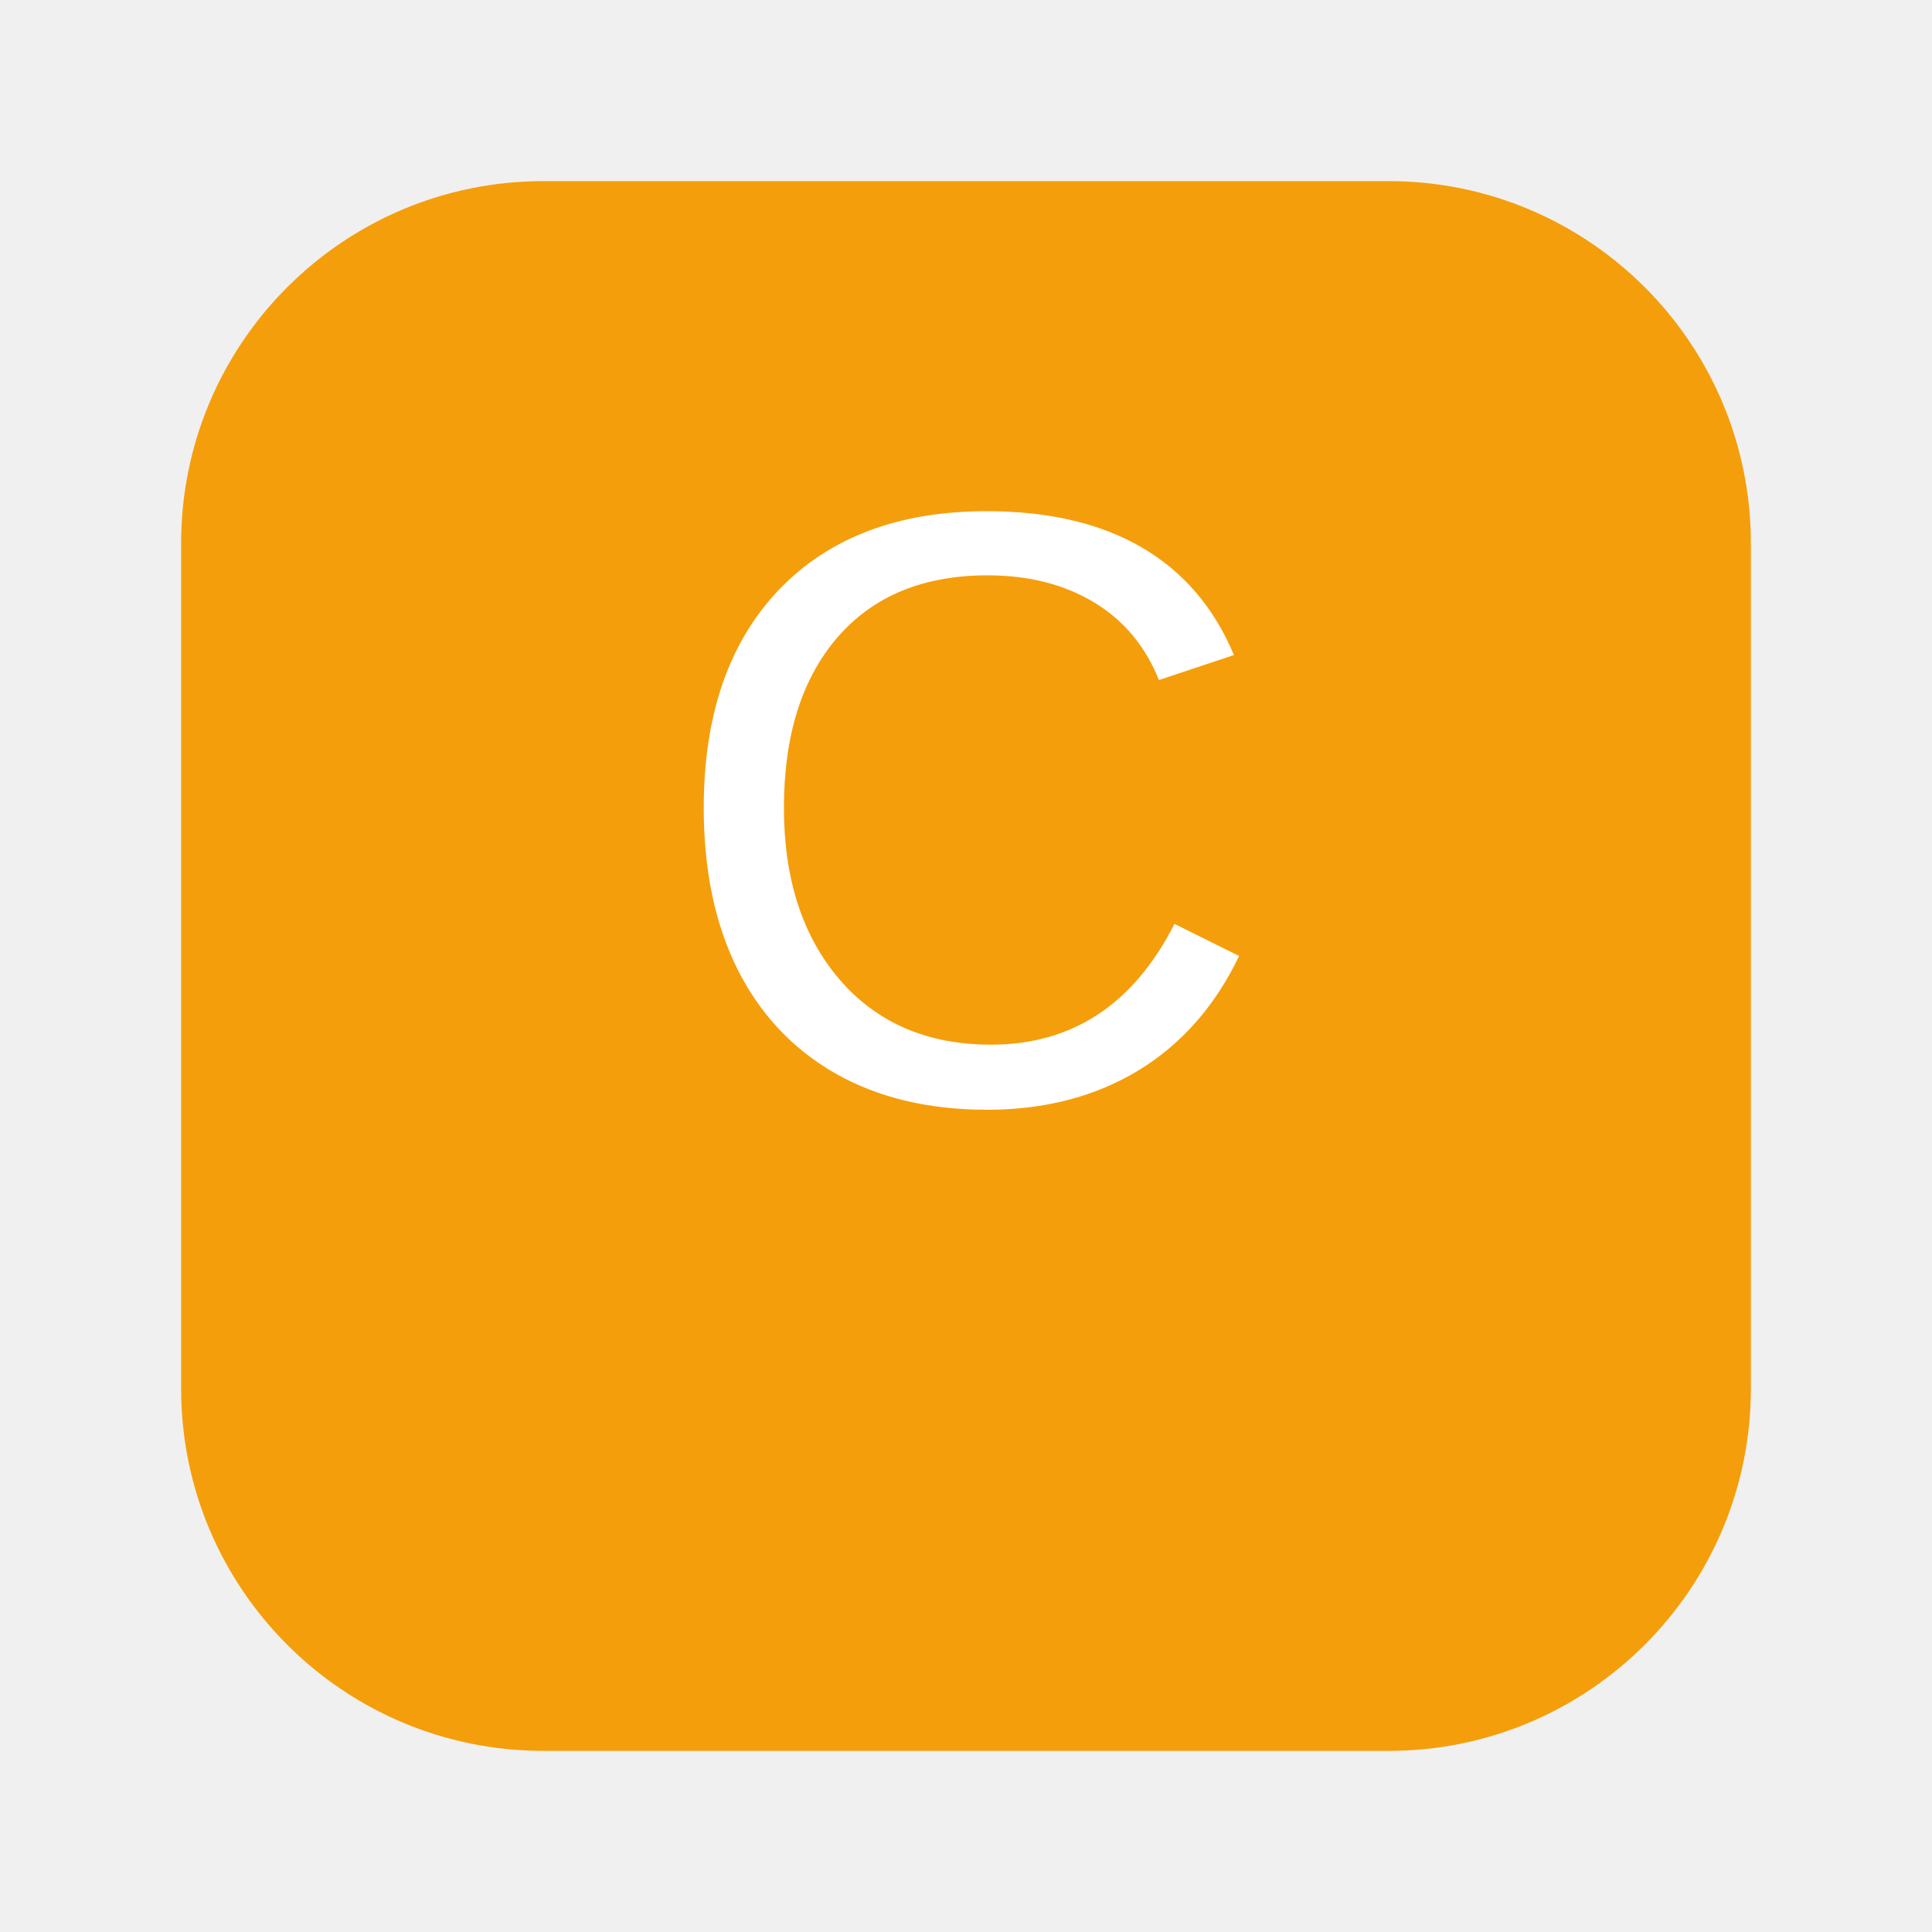
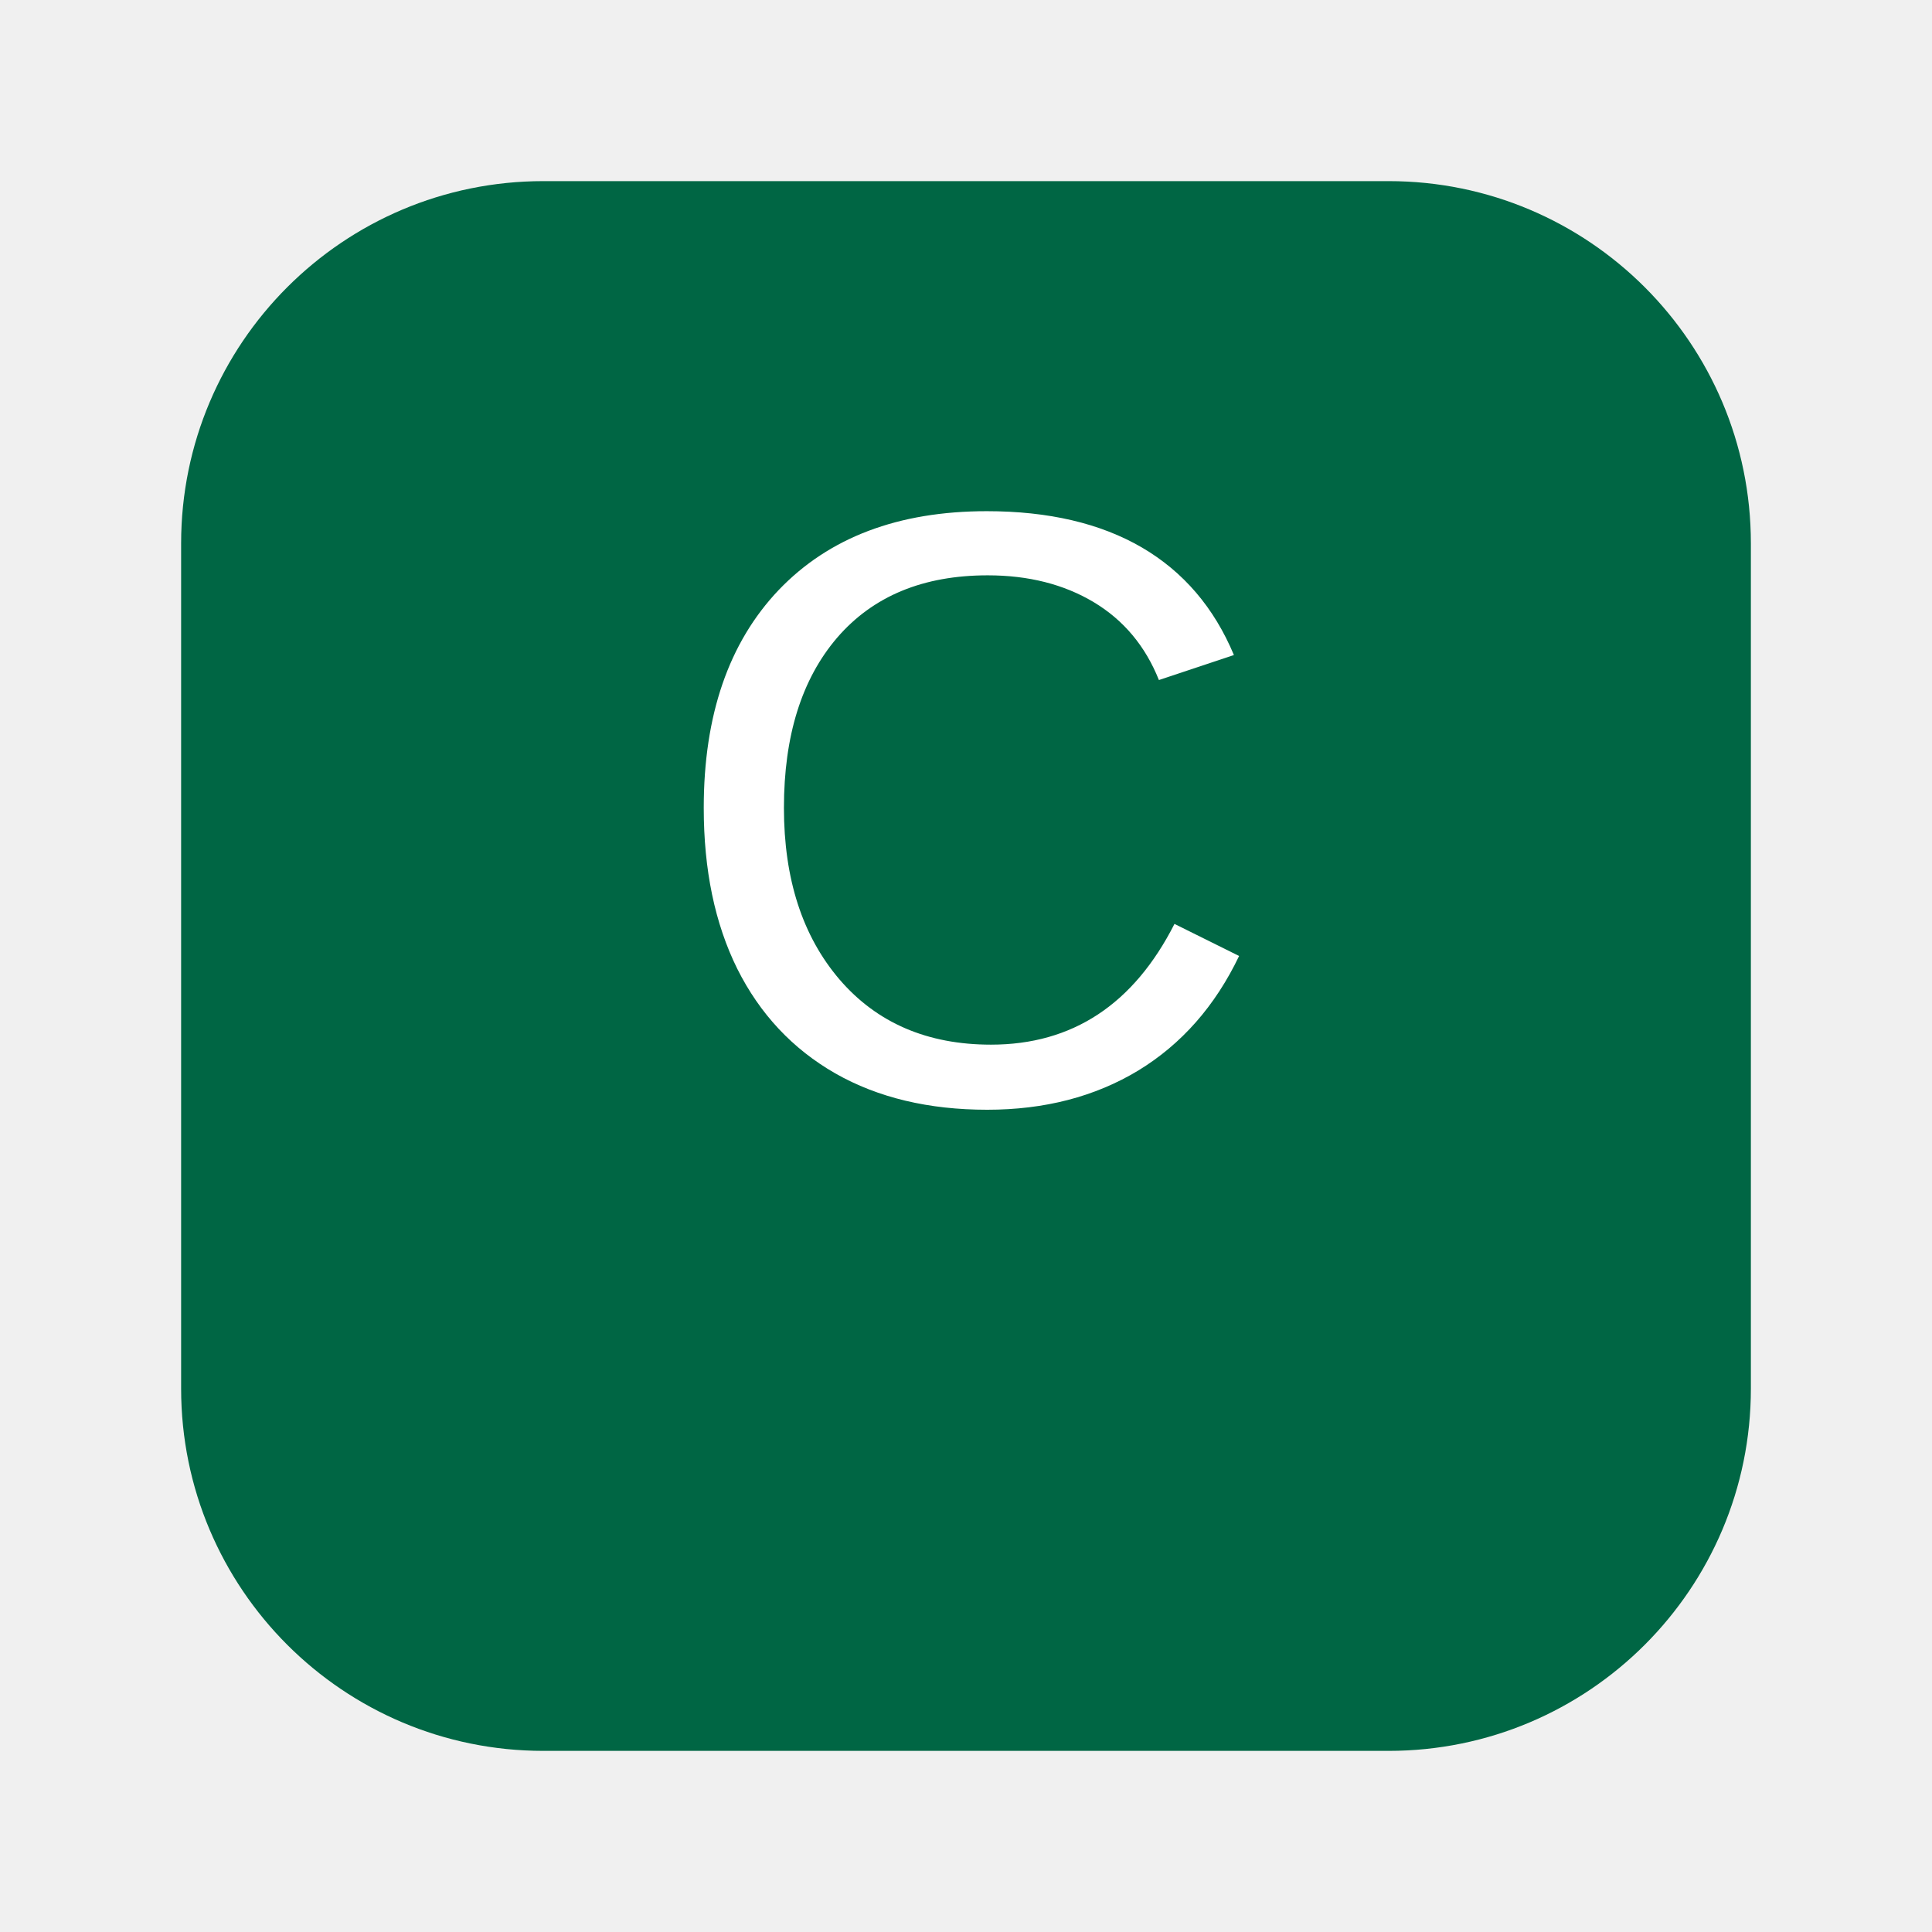
<svg xmlns="http://www.w3.org/2000/svg" viewBox="0 0 64 64">
-   <rect x="6" y="6" width="52" height="52" rx="12" fill="#F59E0B" />
+   <rect x="6" y="6" width="52" height="52" rx="12" fill="#006644" />
  <text x="50%" y="57%" text-anchor="middle" font-size="28" font-family="Arial" fill="white">C</text>
</svg>
